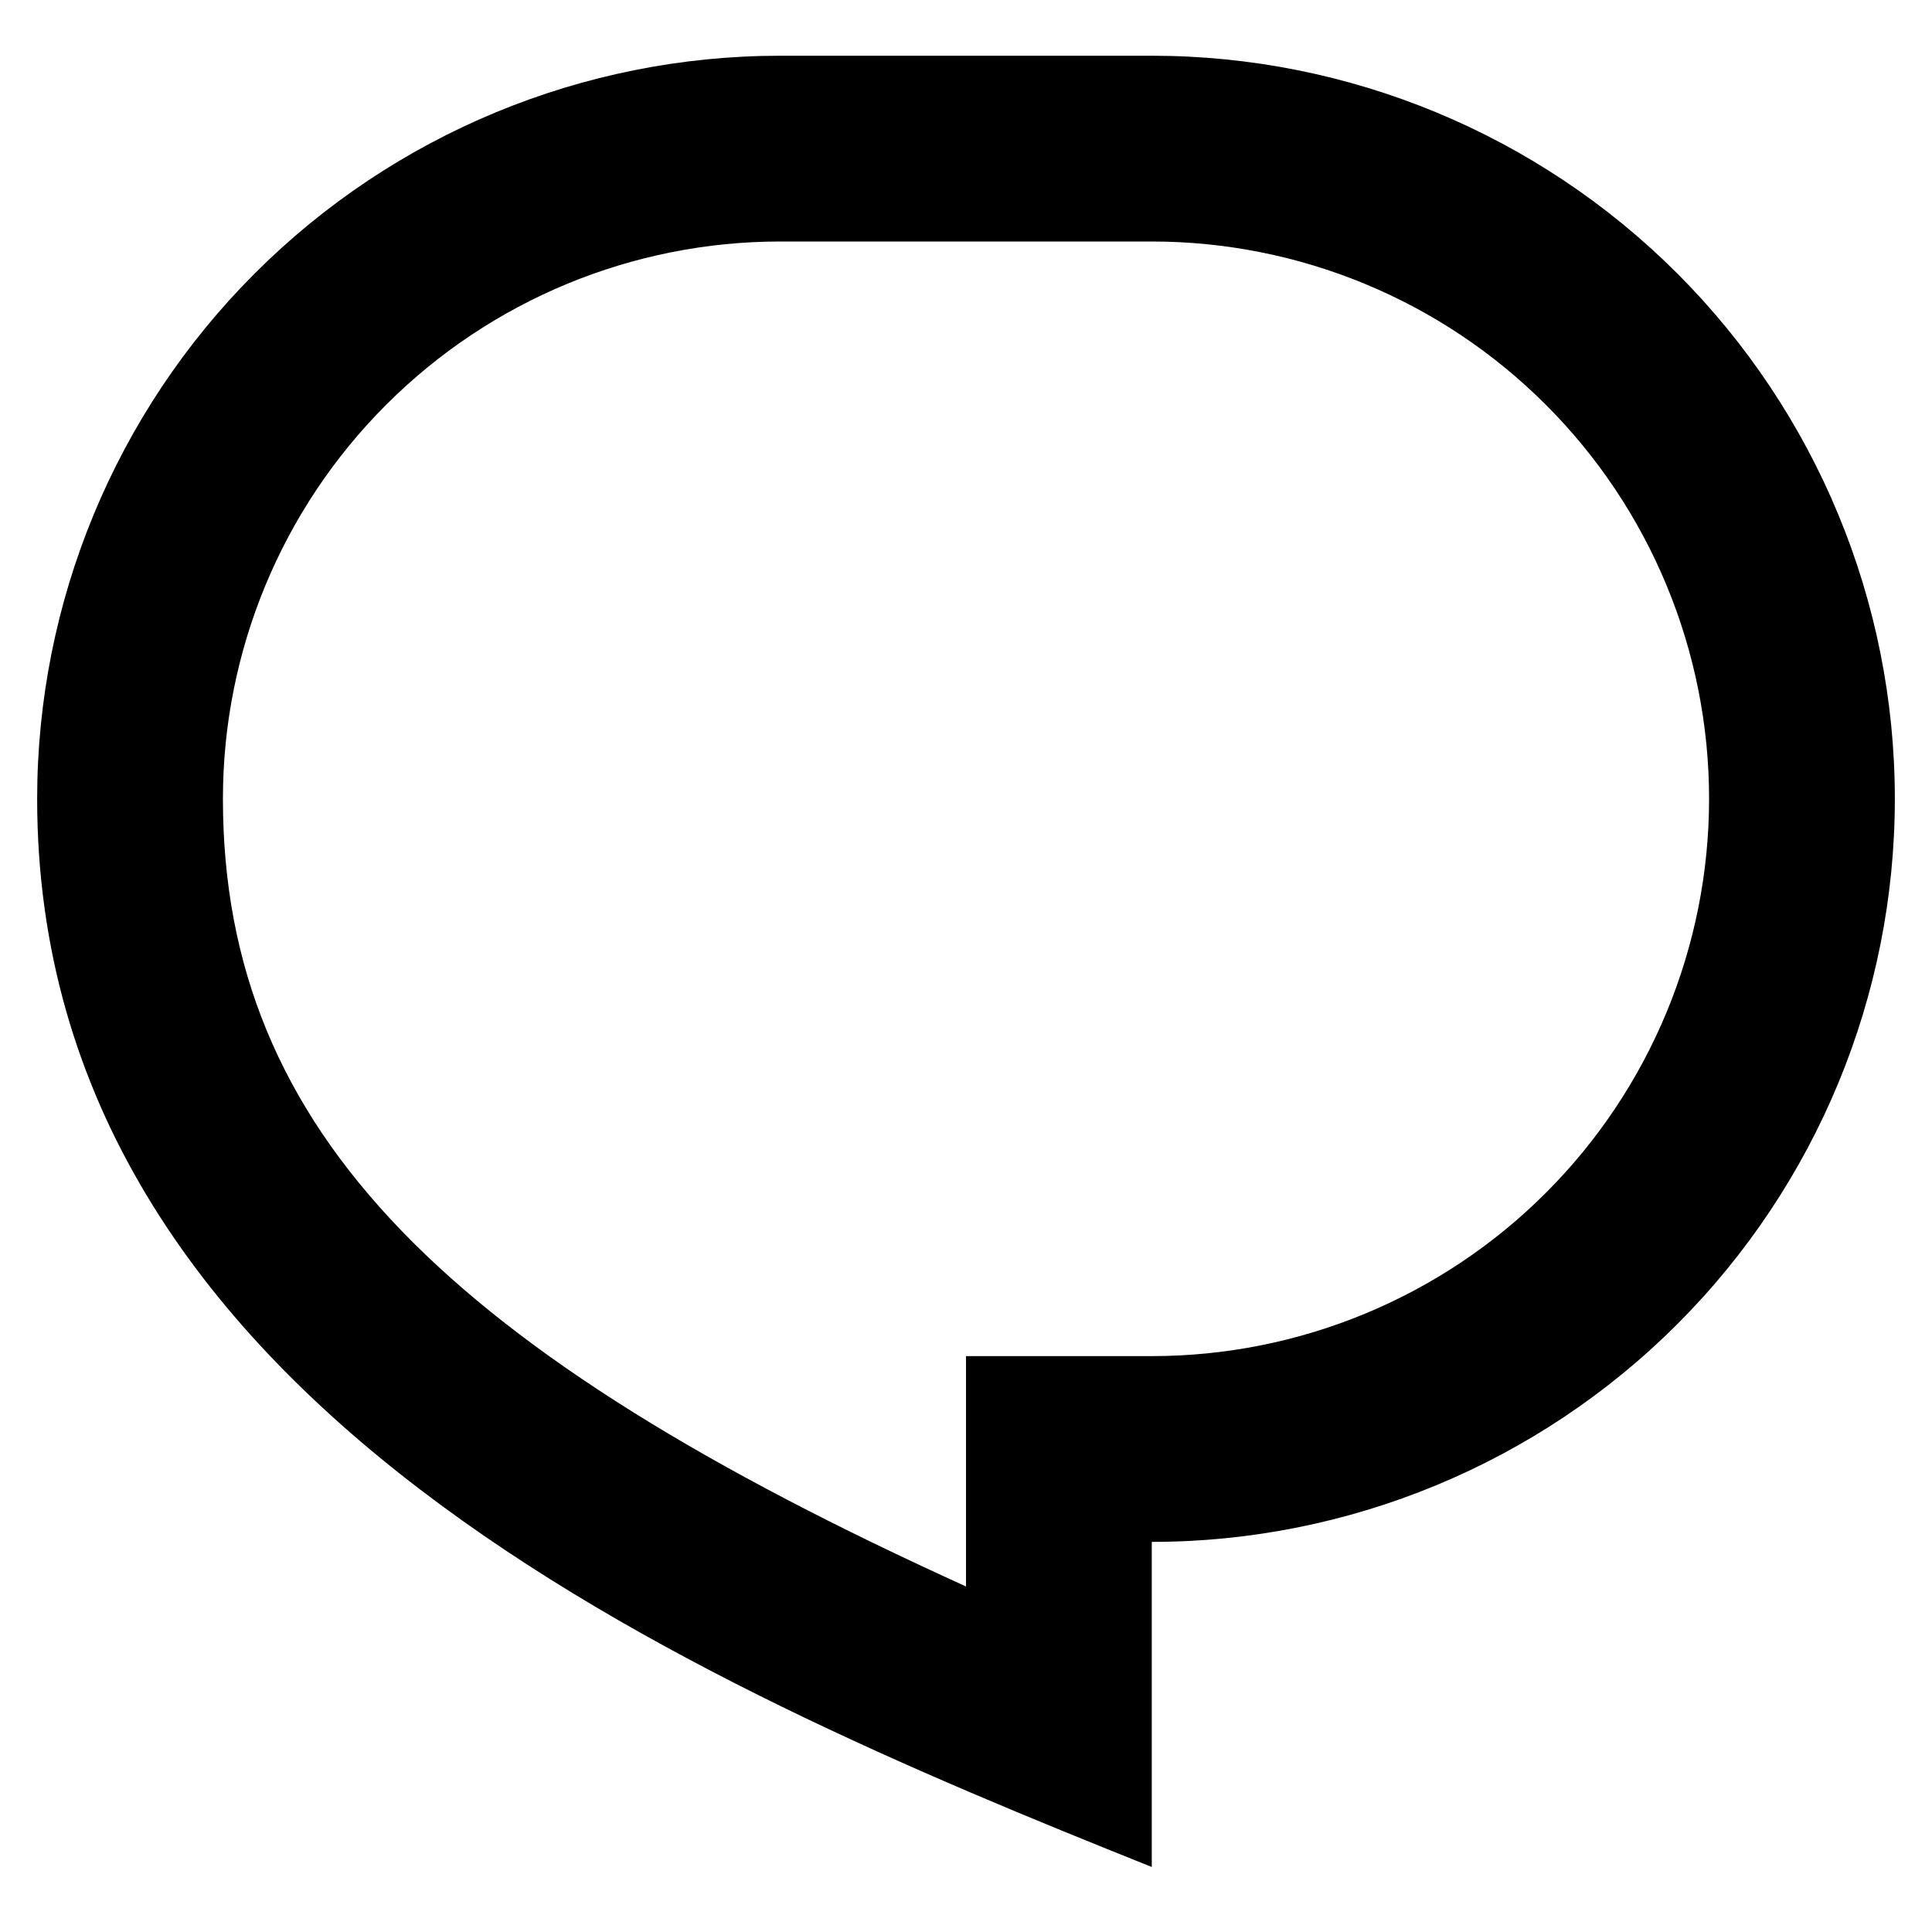
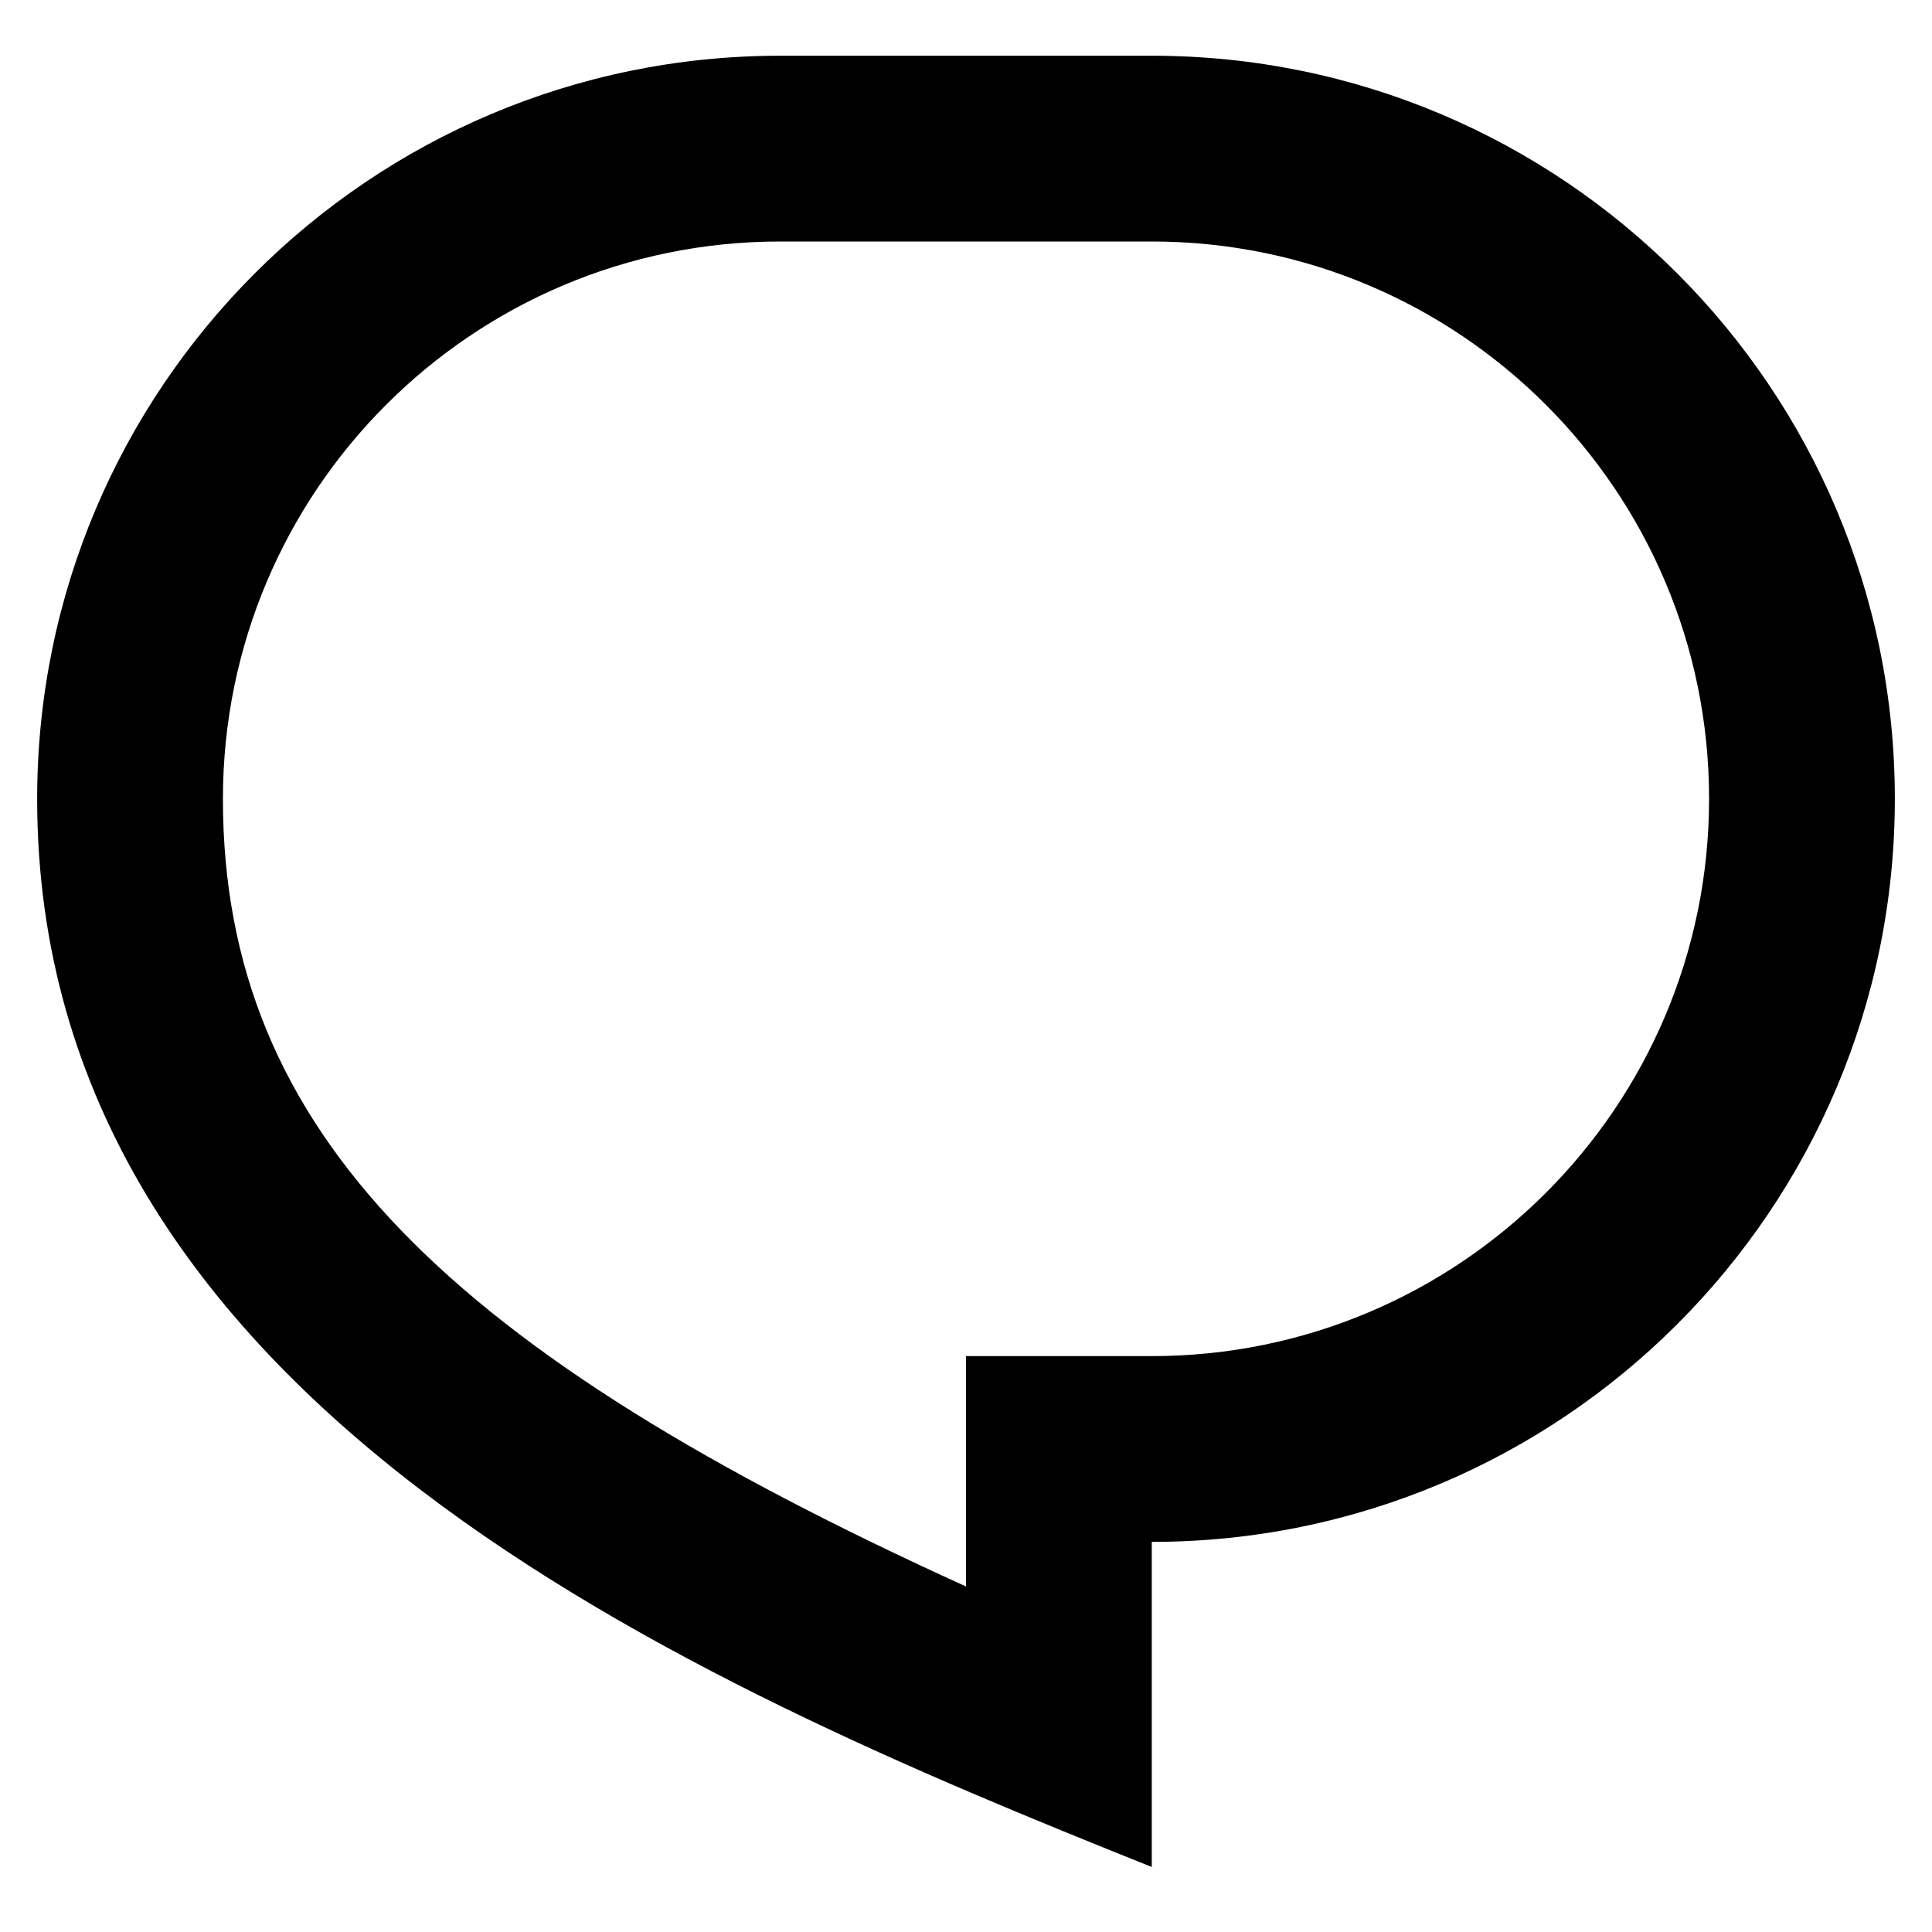
- <svg xmlns="http://www.w3.org/2000/svg" width="26" height="26" viewBox="0 0 26 26" fill="none">
-   <path d="M10.5 0.75H15.5C18.152 0.75 20.696 1.804 22.571 3.679C24.446 5.554 25.5 8.098 25.5 10.75C25.5 13.402 24.446 15.946 22.571 17.821C20.696 19.696 18.152 20.75 15.5 20.75V25.125C9.25 22.625 0.5 18.875 0.5 10.75C0.5 8.098 1.554 5.554 3.429 3.679C5.304 1.804 7.848 0.75 10.5 0.75ZM13 18.25H15.5C16.485 18.25 17.46 18.056 18.37 17.679C19.28 17.302 20.107 16.75 20.803 16.053C21.5 15.357 22.052 14.53 22.429 13.62C22.806 12.71 23 11.735 23 10.75C23 9.765 22.806 8.79 22.429 7.88C22.052 6.97 21.5 6.143 20.803 5.447C20.107 4.75 19.28 4.198 18.37 3.821C17.46 3.444 16.485 3.25 15.5 3.25H10.5C8.511 3.25 6.603 4.04 5.197 5.447C3.79 6.853 3 8.761 3 10.75C3 15.262 6.077 18.207 13 21.35V18.25Z" fill="currentColor" />
+ <svg xmlns="http://www.w3.org/2000/svg" width="26" height="26" fill="none">
+   <path d="M10.5.75h5a10 10 0 010 20v4.375c-6.25-2.5-15-6.25-15-14.375a10 10 0 0110-10zm2.5 17.5h2.5a7.5 7.5 0 000-15h-5a7.5 7.5 0 00-7.5 7.5c0 4.512 3.077 7.457 10 10.6v-3.1z" fill="currentColor" />
</svg>
